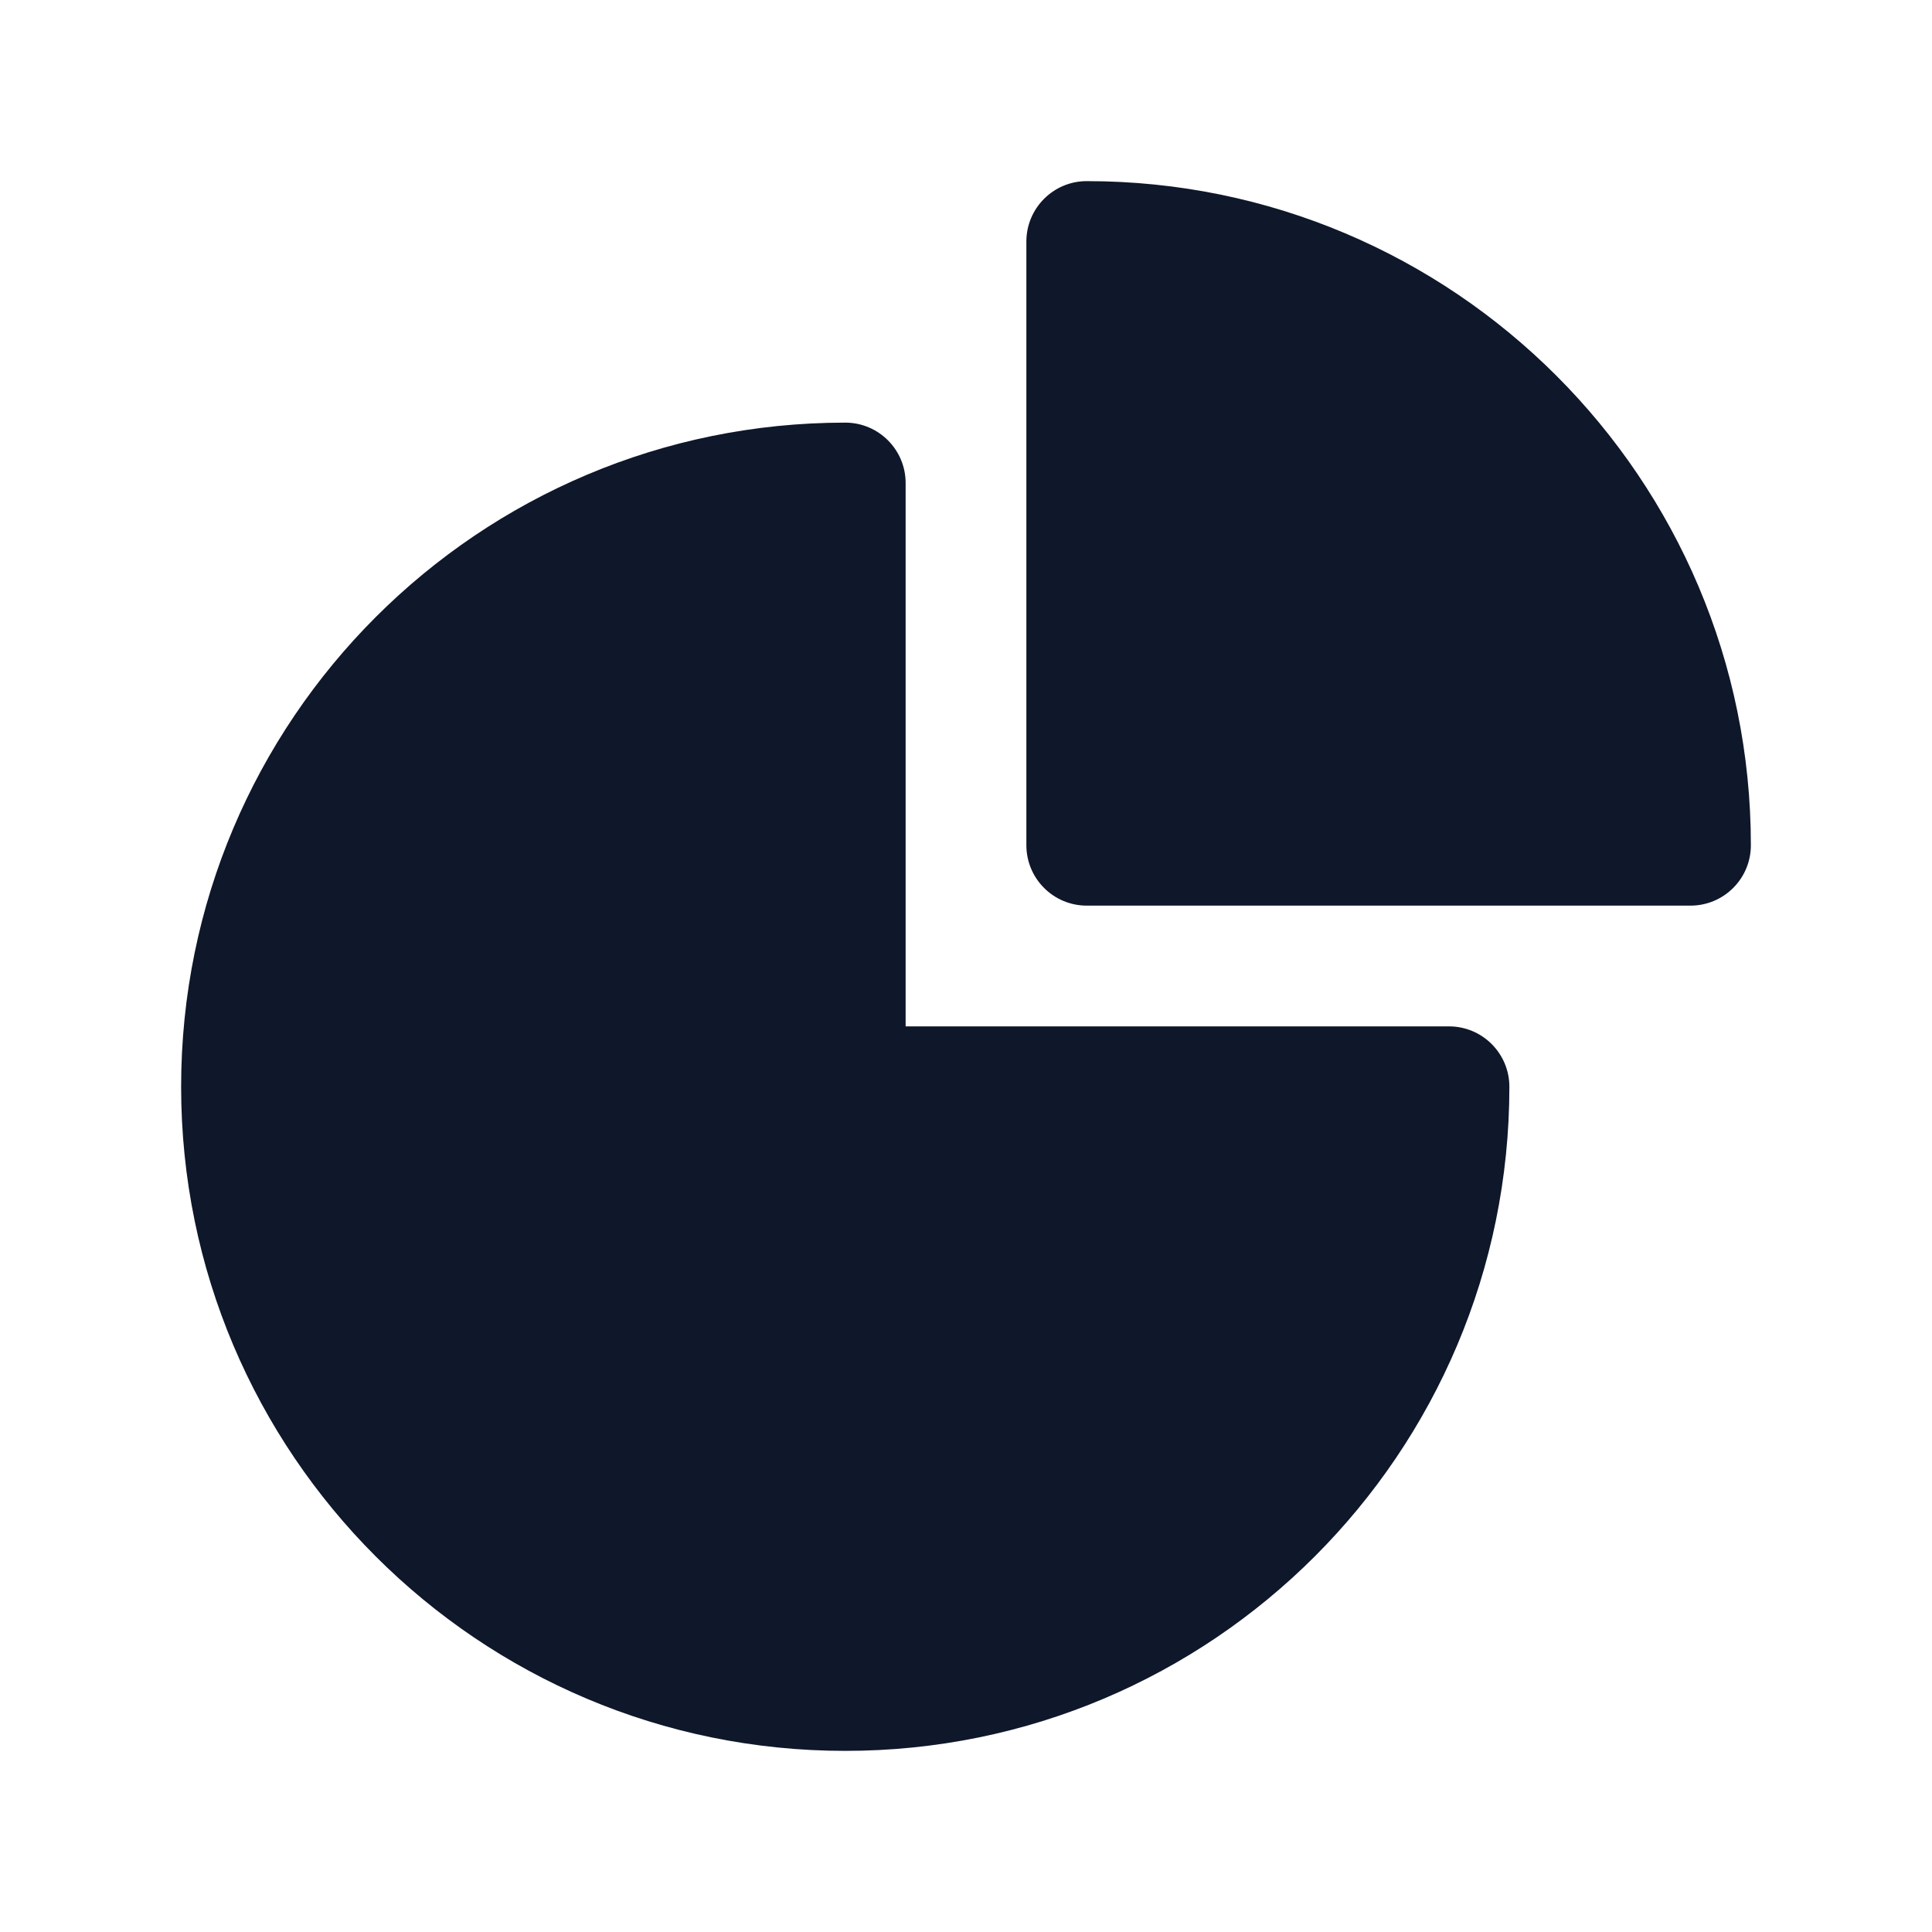
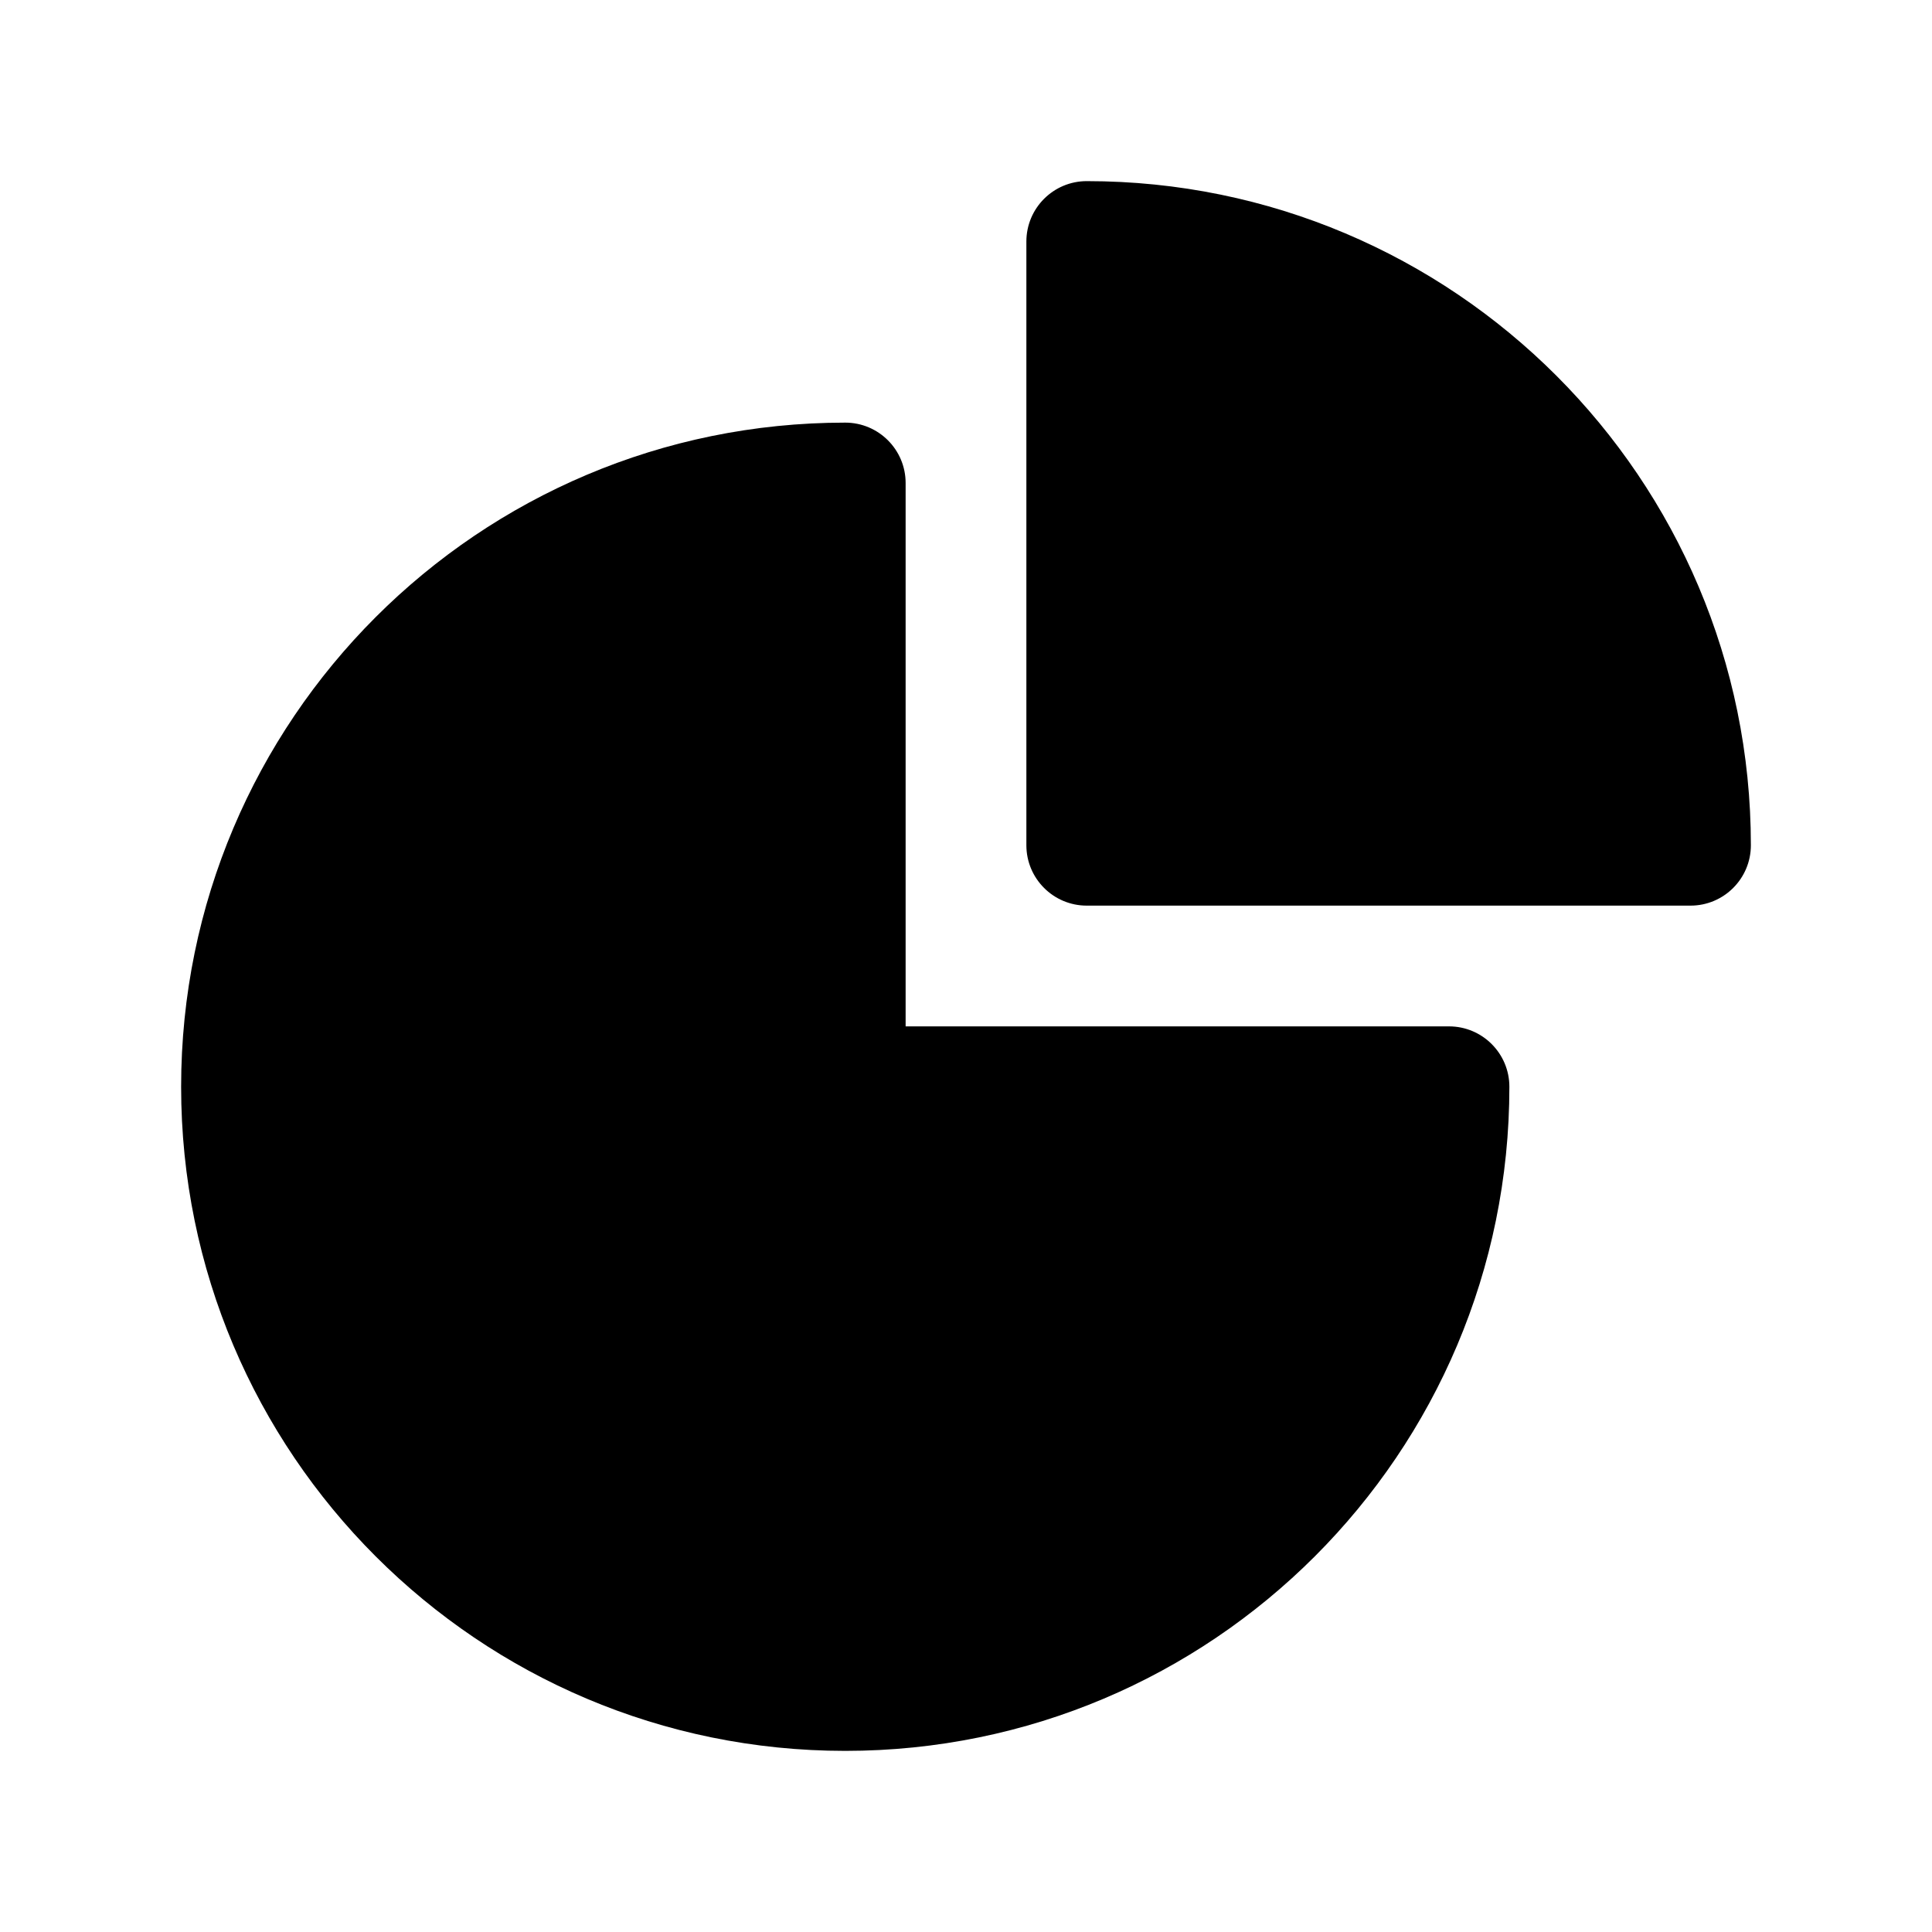
<svg xmlns="http://www.w3.org/2000/svg" width="24" height="24" viewBox="0 0 24 24" fill="none">
-   <path fill-rule="evenodd" clip-rule="evenodd" d="M2.25 13.5C2.25 8.944 5.944 5.25 10.5 5.25C10.914 5.25 11.25 5.586 11.25 6V12.75H18C18.414 12.75 18.75 13.086 18.75 13.5C18.75 18.056 15.056 21.75 10.5 21.75C5.944 21.75 2.25 18.056 2.25 13.5Z" fill="#0F172A" />
-   <path fill-rule="evenodd" clip-rule="evenodd" d="M12.75 3C12.75 2.586 13.086 2.25 13.5 2.25C18.056 2.25 21.75 5.944 21.75 10.5C21.75 10.914 21.414 11.25 21 11.25H13.5C13.086 11.25 12.75 10.914 12.75 10.5V3Z" fill="#0F172A" />
+   <path fill-rule="evenodd" clip-rule="evenodd" d="M2.25 13.5C2.25 8.944 5.944 5.25 10.5 5.25C10.914 5.25 11.25 5.586 11.25 6V12.75H18C18.414 12.75 18.75 13.086 18.75 13.5C18.75 18.056 15.056 21.75 10.5 21.75C5.944 21.75 2.25 18.056 2.25 13.5Z" fill="currentColor" />
+   <path fill-rule="evenodd" clip-rule="evenodd" d="M12.75 3C12.75 2.586 13.086 2.25 13.5 2.25C18.056 2.25 21.75 5.944 21.75 10.5C21.75 10.914 21.414 11.25 21 11.25H13.5C13.086 11.25 12.75 10.914 12.75 10.5V3Z" fill="currentColor" />
</svg>
